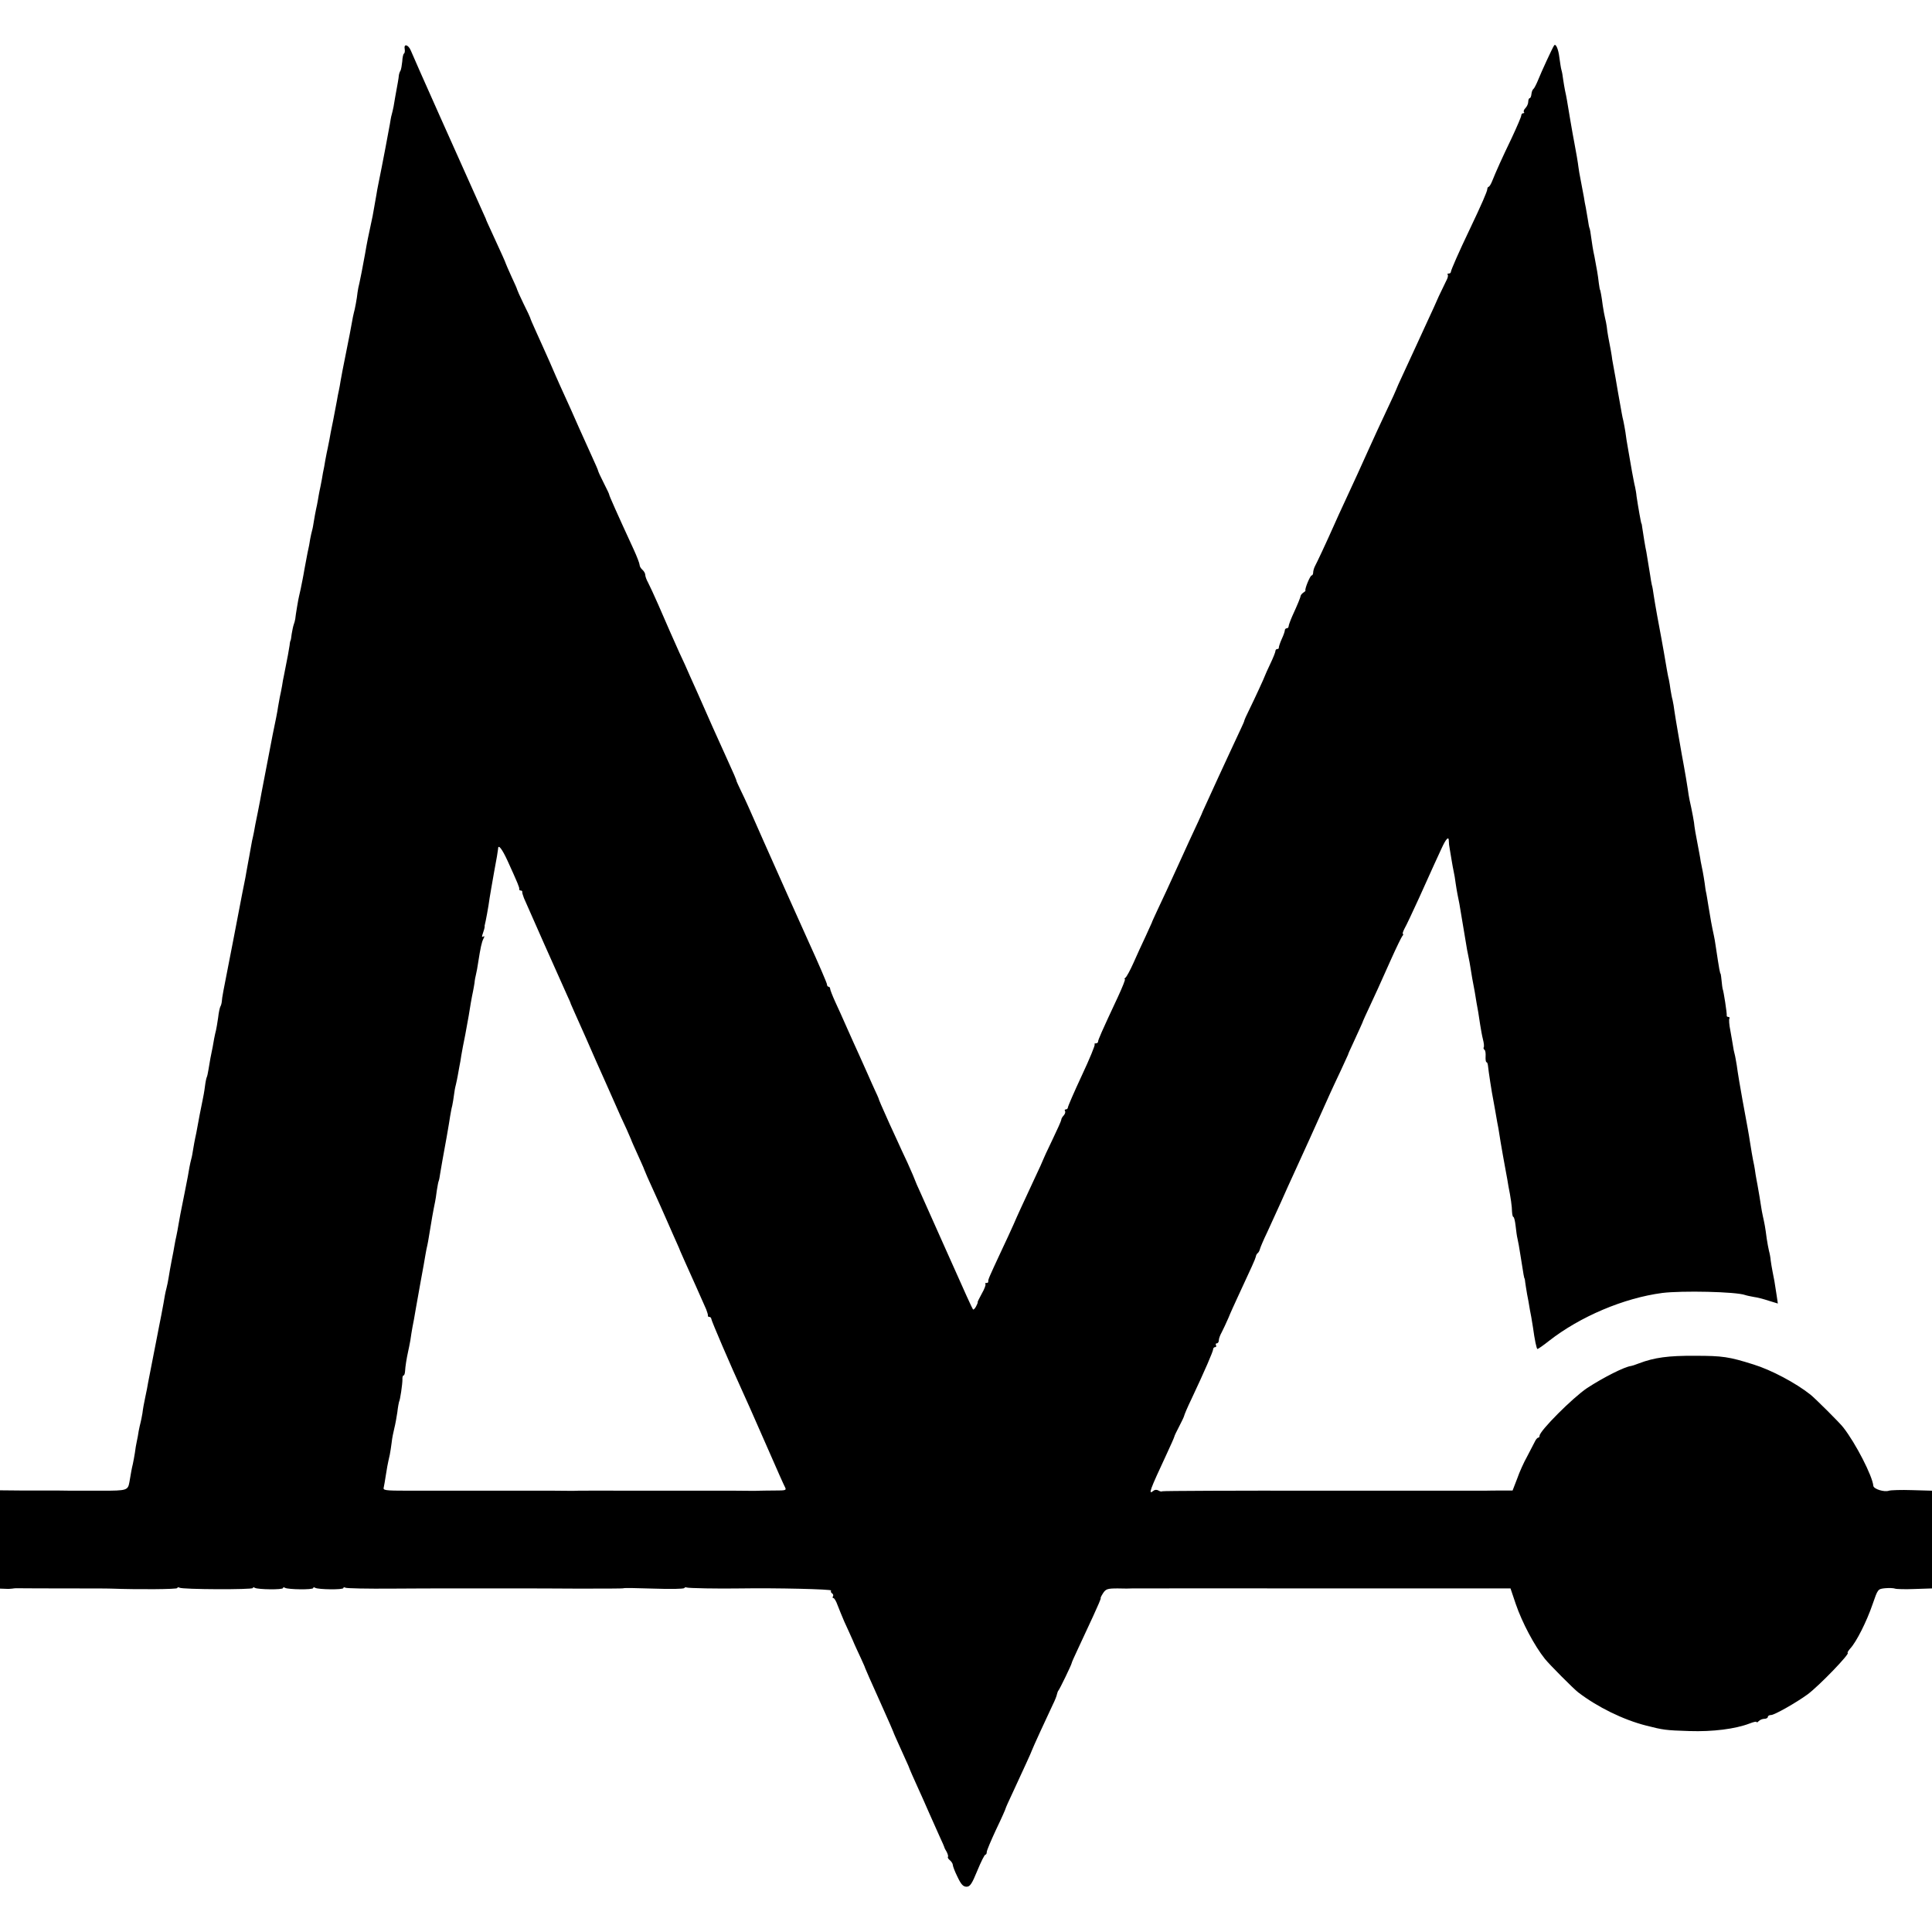
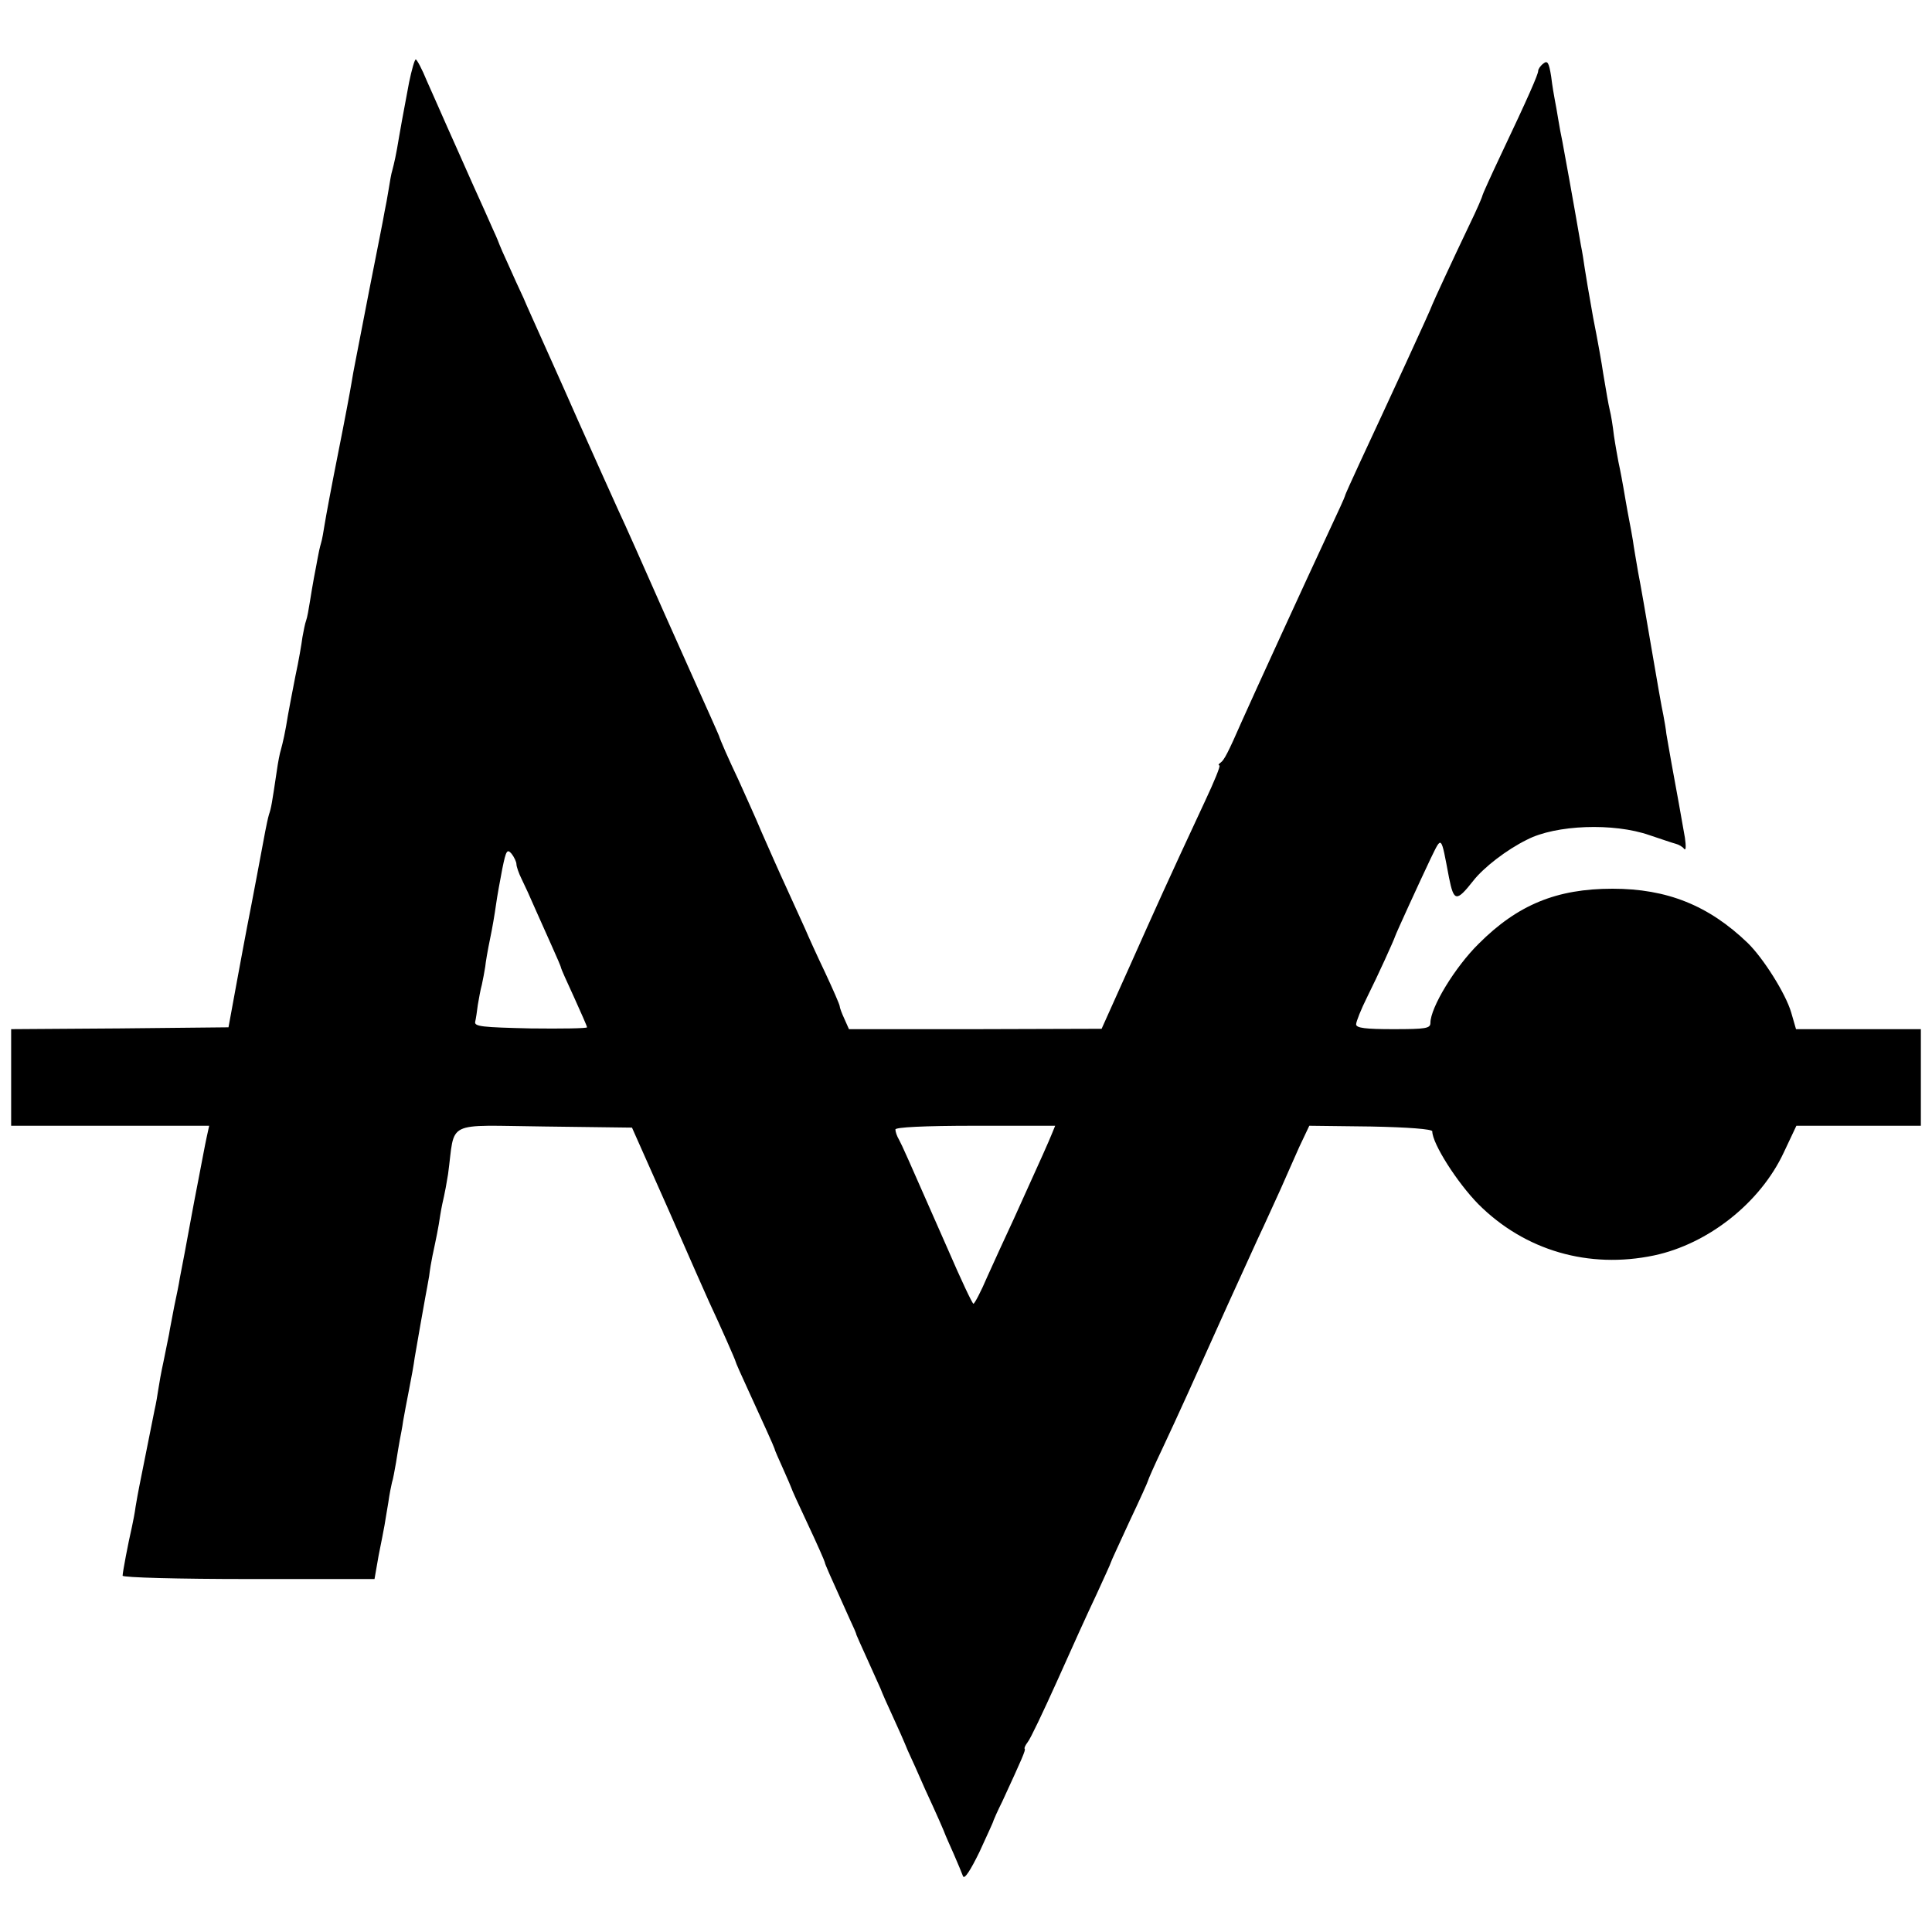
- <svg xmlns="http://www.w3.org/2000/svg" version="1.0" width="1024pt" height="1024pt" viewBox="0 0 1024 1024" preserveAspectRatio="xMidYMid meet">
-   <g transform="translate(0,1024) scale(0.1,-0.1)" fill="#000000" stroke="none">
-     <path d="M2145 9980 c2 -11 0 -22 -4 -24 -4 -3 -8 -21 -9 -42 -2 -20 -6 -42 -9 -48 -4 -6 -8 -17 -9 -26 -1 -14 -7 -47 -19 -112 -3 -16 -7 -39 -9 -53 -3 -14 -7 -33 -10 -43 -3 -9 -7 -33 -10 -52 -5 -29 -39 -210 -61 -317 -3 -15 -8 -40 -10 -55 -10 -55 -16 -93 -20 -113 -24 -111 -30 -141 -40 -200 -13 -73 -25 -132 -30 -155 -4 -14 -8 -36 -10 -50 -3 -31 -14 -90 -20 -110 -2 -8 -7 -31 -10 -50 -3 -19 -17 -91 -31 -160 -14 -69 -27 -136 -29 -150 -2 -14 -6 -36 -9 -50 -3 -14 -8 -37 -10 -52 -3 -15 -12 -63 -20 -105 -9 -43 -18 -89 -20 -103 -3 -14 -7 -34 -9 -45 -3 -11 -8 -40 -13 -65 -4 -25 -8 -47 -9 -50 -1 -3 -5 -25 -9 -50 -5 -25 -10 -54 -13 -65 -2 -11 -6 -31 -8 -45 -2 -14 -7 -36 -10 -50 -3 -14 -8 -41 -11 -60 -3 -19 -7 -43 -10 -52 -3 -10 -7 -30 -10 -45 -2 -16 -8 -48 -14 -73 -5 -25 -12 -63 -16 -85 -4 -22 -8 -47 -10 -55 -4 -23 -17 -84 -19 -90 -3 -9 -19 -105 -20 -120 -1 -8 -5 -22 -8 -30 -3 -8 -8 -31 -11 -50 -2 -19 -5 -35 -6 -35 -1 0 -4 -11 -5 -25 -4 -28 -10 -59 -30 -160 -3 -14 -8 -38 -10 -55 -3 -16 -8 -43 -12 -60 -3 -16 -7 -39 -9 -50 -4 -30 -13 -72 -29 -150 -14 -71 -50 -258 -59 -307 -2 -15 -12 -63 -20 -105 -9 -43 -18 -89 -20 -103 -3 -14 -7 -35 -10 -46 -2 -12 -7 -37 -10 -55 -3 -19 -8 -44 -10 -55 -2 -12 -7 -37 -10 -55 -3 -19 -8 -45 -11 -59 -3 -14 -8 -38 -11 -55 -3 -16 -25 -131 -49 -255 -58 -295 -57 -292 -59 -315 -1 -11 -4 -24 -8 -30 -3 -5 -9 -32 -12 -60 -4 -27 -9 -57 -11 -65 -2 -8 -7 -28 -10 -45 -5 -29 -8 -48 -20 -105 -2 -14 -7 -40 -10 -59 -3 -19 -7 -37 -9 -40 -2 -3 -7 -26 -10 -51 -3 -25 -9 -56 -12 -70 -9 -42 -23 -116 -29 -150 -2 -14 -7 -36 -10 -50 -3 -14 -8 -41 -11 -60 -3 -19 -7 -43 -10 -52 -3 -10 -7 -30 -10 -45 -2 -16 -13 -73 -24 -128 -26 -128 -27 -136 -34 -176 -3 -19 -8 -45 -11 -59 -3 -14 -8 -36 -10 -50 -2 -14 -9 -50 -15 -80 -6 -30 -13 -71 -16 -90 -3 -19 -8 -44 -11 -55 -3 -11 -7 -29 -9 -40 -3 -20 -10 -57 -19 -105 -12 -59 -15 -77 -20 -102 -3 -15 -14 -73 -25 -128 -11 -55 -22 -113 -25 -128 -2 -15 -9 -49 -15 -77 -6 -27 -13 -66 -15 -85 -3 -19 -8 -42 -10 -50 -2 -8 -7 -28 -10 -45 -2 -16 -7 -41 -10 -55 -3 -14 -8 -41 -10 -60 -3 -19 -8 -46 -11 -60 -6 -24 -9 -42 -18 -95 -8 -44 -13 -46 -144 -46 -70 0 -134 0 -142 0 -8 0 -53 0 -100 1 -47 0 -133 0 -192 0 l-108 1 0 -261 0 -260 28 -1 c15 -1 32 0 37 1 6 1 15 2 20 2 6 0 114 -1 240 -1 127 0 246 0 265 -1 138 -5 350 -4 350 3 0 5 5 5 11 2 15 -10 389 -11 389 -2 0 5 5 5 11 1 16 -9 149 -11 149 -1 0 5 5 5 11 1 16 -9 149 -11 149 -1 0 5 5 5 11 1 16 -9 149 -11 149 -1 0 5 5 5 10 2 6 -4 118 -6 248 -5 130 1 242 1 247 1 14 0 456 0 475 0 8 0 125 0 259 -1 134 0 245 0 246 2 2 2 74 1 160 -2 86 -3 159 -2 162 3 2 4 8 5 12 3 6 -4 171 -7 286 -5 187 3 484 -4 480 -11 -3 -5 -1 -11 5 -15 6 -4 8 -11 5 -16 -4 -5 -2 -9 2 -9 5 0 15 -17 22 -37 8 -21 24 -60 36 -88 13 -27 32 -71 44 -97 11 -27 31 -69 43 -95 12 -27 23 -50 23 -53 2 -6 25 -59 93 -210 31 -69 55 -124 57 -130 1 -5 16 -38 62 -140 9 -19 17 -37 18 -40 5 -15 28 -67 49 -113 13 -29 41 -90 61 -137 21 -47 47 -105 58 -130 12 -25 21 -47 22 -50 0 -3 6 -15 13 -26 6 -12 9 -24 6 -26 -2 -3 2 -11 11 -18 8 -7 15 -18 15 -24 0 -7 11 -36 25 -64 19 -40 30 -52 48 -52 18 0 28 14 57 85 19 46 38 85 43 85 4 0 7 6 7 14 0 8 23 62 50 120 28 58 50 108 50 111 0 2 17 41 39 87 55 119 98 212 100 220 2 8 80 178 111 243 11 22 21 47 22 55 2 8 5 17 8 20 6 6 70 138 70 145 0 3 15 37 34 77 19 40 54 117 79 170 25 54 44 98 41 98 -2 0 3 11 12 25 15 23 23 26 78 26 34 -1 68 -1 76 0 11 0 683 1 800 0 20 0 460 0 480 0 60 0 469 0 485 0 11 0 70 0 130 0 l111 0 28 -83 c34 -99 99 -221 154 -290 22 -28 152 -159 177 -178 102 -78 238 -145 360 -176 91 -23 101 -25 230 -29 123 -4 242 11 318 40 20 8 37 12 37 8 0 -4 5 -2 12 5 7 7 20 12 30 12 10 0 18 5 18 10 0 6 8 10 17 10 18 0 134 66 193 109 60 44 231 221 213 221 -3 0 3 10 14 23 32 34 87 143 118 234 28 81 28 81 66 85 21 2 45 1 53 -2 8 -3 56 -4 105 -2 l91 3 0 259 0 259 -106 3 c-58 2 -113 0 -122 -3 -25 -9 -82 9 -83 26 -5 53 -94 226 -159 309 -17 23 -150 155 -174 174 -78 62 -208 131 -302 160 -130 41 -164 46 -309 46 -142 1 -216 -9 -298 -40 -20 -8 -39 -14 -42 -14 -35 -4 -147 -61 -233 -117 -76 -51 -252 -227 -252 -253 0 -5 -3 -10 -7 -10 -5 0 -13 -10 -19 -23 -6 -12 -24 -47 -40 -77 -17 -30 -41 -83 -53 -118 l-24 -62 -66 0 c-36 0 -73 -1 -81 -1 -8 0 -394 0 -858 0 -464 1 -847 -1 -851 -3 -4 -3 -13 -1 -21 4 -9 5 -19 5 -27 -2 -29 -23 -19 3 69 192 22 47 41 90 42 95 1 6 13 30 26 55 13 25 25 50 26 55 1 6 18 47 39 90 72 153 115 253 115 264 0 6 5 11 11 11 5 0 7 5 4 10 -3 6 -1 10 4 10 6 0 11 7 11 16 0 9 7 28 15 42 8 15 24 50 36 77 11 28 34 77 49 110 75 161 93 201 96 214 1 8 6 17 11 20 4 3 9 13 11 21 2 8 19 49 39 90 19 41 52 113 73 160 21 47 52 117 70 155 28 60 132 290 190 420 10 22 35 76 56 120 20 44 38 82 39 85 0 3 11 28 24 55 35 77 55 119 56 125 1 3 15 34 32 70 34 72 49 106 118 260 26 58 52 111 57 118 6 6 7 12 4 12 -4 0 0 12 8 28 9 15 43 88 77 162 33 74 69 153 79 175 10 22 28 61 40 87 24 53 39 68 39 41 0 -10 2 -29 5 -43 2 -14 7 -41 10 -60 3 -19 8 -46 11 -60 3 -14 8 -41 10 -60 3 -19 7 -46 10 -60 3 -14 7 -36 10 -50 6 -38 35 -211 41 -245 3 -16 7 -37 9 -45 2 -8 6 -31 9 -50 3 -19 7 -44 9 -55 9 -45 19 -102 23 -130 3 -16 7 -39 9 -50 2 -11 6 -40 10 -65 4 -25 10 -60 15 -79 5 -19 7 -38 4 -42 -2 -4 -1 -10 4 -13 5 -3 7 -19 6 -35 -1 -17 1 -31 5 -31 4 0 7 -10 8 -22 2 -22 19 -136 29 -185 2 -13 6 -35 9 -50 3 -16 8 -44 11 -63 4 -19 8 -42 9 -50 2 -16 15 -91 21 -125 2 -11 8 -46 14 -77 6 -32 13 -70 15 -85 12 -59 19 -109 19 -135 1 -16 4 -28 7 -28 4 0 9 -21 12 -47 3 -27 7 -57 10 -68 3 -11 10 -51 16 -90 17 -108 19 -120 22 -122 1 -2 2 -11 3 -20 1 -10 6 -38 10 -63 5 -25 10 -52 11 -60 1 -8 6 -35 11 -60 4 -25 8 -49 9 -55 9 -66 19 -115 24 -115 3 0 31 19 61 43 165 129 396 227 600 254 104 13 391 7 440 -11 8 -3 29 -7 45 -10 17 -2 52 -11 79 -20 l49 -15 -7 47 c-10 68 -13 83 -21 122 -4 19 -8 46 -10 60 -1 14 -5 36 -9 50 -3 14 -9 43 -12 65 -8 63 -12 81 -20 117 -4 18 -8 40 -9 48 -4 26 -15 95 -20 120 -3 14 -7 39 -10 55 -2 17 -6 39 -8 50 -6 25 -19 103 -23 130 -2 17 -17 100 -39 218 -10 55 -25 143 -30 182 -4 22 -8 48 -11 58 -3 10 -7 30 -9 45 -2 15 -9 51 -14 81 -6 29 -8 57 -5 62 3 5 0 9 -5 9 -6 0 -10 3 -9 8 2 8 -16 129 -22 142 -1 3 -3 21 -5 40 -2 19 -4 36 -5 38 -4 4 -7 18 -27 151 -2 18 -7 42 -9 52 -11 50 -19 94 -30 163 -3 21 -8 48 -10 60 -3 11 -7 37 -9 56 -3 19 -7 46 -10 60 -3 14 -8 39 -11 55 -2 17 -11 62 -18 100 -8 39 -14 77 -15 85 0 14 -14 88 -26 140 -3 14 -7 39 -9 55 -5 33 -14 87 -21 125 -3 14 -7 41 -11 60 -3 19 -12 71 -20 115 -8 44 -16 96 -19 115 -2 19 -7 46 -10 60 -4 13 -8 38 -11 55 -2 16 -6 41 -9 55 -4 14 -8 39 -11 55 -7 45 -24 137 -28 160 -12 61 -36 195 -41 230 -3 22 -7 47 -10 55 -2 8 -6 32 -9 53 -8 49 -18 109 -20 122 -4 15 -19 107 -22 130 -1 11 -3 20 -4 20 -2 0 -17 85 -26 145 -1 14 -5 36 -8 50 -4 14 -10 50 -16 80 -5 30 -14 82 -20 115 -6 33 -13 76 -15 95 -3 19 -8 46 -11 60 -7 28 -6 27 -29 155 -8 50 -18 104 -21 120 -3 17 -7 39 -9 50 -2 20 -10 64 -21 120 -3 17 -7 41 -8 55 -2 14 -6 34 -9 45 -3 11 -8 40 -12 65 -6 48 -13 85 -15 85 -1 0 -3 16 -6 35 -5 44 -10 71 -23 140 -7 30 -14 75 -17 99 -3 25 -7 47 -9 51 -2 3 -6 24 -9 46 -4 22 -9 51 -11 64 -3 14 -8 39 -10 55 -3 17 -10 55 -16 85 -6 30 -12 64 -13 75 -2 19 -13 84 -22 130 -7 34 -35 199 -39 225 -2 14 -7 36 -10 50 -3 14 -7 40 -10 59 -2 18 -6 41 -9 50 -3 9 -7 39 -11 66 -5 44 -19 77 -28 64 -9 -13 -68 -141 -83 -179 -10 -25 -22 -48 -26 -51 -5 -3 -10 -16 -11 -27 -1 -12 -5 -22 -9 -22 -4 0 -8 -9 -8 -19 0 -11 -7 -26 -15 -34 -8 -8 -11 -17 -8 -21 4 -3 2 -6 -4 -6 -5 0 -10 -6 -10 -12 0 -7 -23 -60 -50 -118 -54 -112 -82 -175 -103 -227 -7 -18 -16 -33 -20 -33 -3 0 -7 -6 -7 -12 0 -12 -31 -83 -93 -213 -57 -119 -100 -217 -100 -226 0 -5 -5 -9 -12 -9 -6 0 -8 -3 -5 -6 4 -4 0 -19 -8 -33 -7 -14 -25 -51 -39 -81 -13 -31 -40 -89 -59 -130 -19 -41 -47 -102 -62 -135 -15 -33 -45 -98 -66 -143 -22 -46 -39 -86 -39 -87 0 -2 -22 -50 -49 -107 -27 -57 -70 -150 -96 -208 -49 -109 -70 -155 -128 -280 -19 -41 -45 -97 -57 -125 -39 -88 -91 -199 -101 -217 -5 -10 -9 -25 -9 -33 0 -8 -4 -15 -8 -15 -8 0 -37 -71 -33 -79 2 -2 -3 -7 -11 -12 -7 -5 -13 -12 -14 -16 -1 -9 -16 -46 -44 -107 -11 -25 -20 -50 -20 -55 0 -6 -4 -11 -10 -11 -5 0 -10 -5 -10 -10 0 -6 -7 -27 -17 -48 -9 -20 -15 -40 -15 -44 1 -5 -3 -8 -8 -8 -6 0 -10 -5 -10 -11 0 -5 -12 -36 -27 -67 -15 -31 -27 -59 -28 -62 -2 -8 -54 -121 -83 -180 -15 -30 -27 -57 -27 -60 0 -3 -8 -21 -17 -40 -20 -42 -91 -196 -123 -265 -58 -126 -78 -170 -80 -175 -2 -8 -39 -87 -73 -160 -16 -36 -42 -92 -57 -125 -50 -110 -82 -179 -111 -240 -15 -33 -29 -62 -29 -65 -1 -3 -16 -36 -34 -75 -18 -38 -47 -101 -64 -140 -17 -38 -36 -73 -42 -77 -5 -4 -7 -8 -3 -8 4 0 -13 -42 -36 -92 -89 -190 -106 -230 -106 -239 0 -5 -5 -9 -12 -9 -6 0 -9 -2 -6 -6 3 -3 -27 -77 -68 -164 -41 -88 -74 -164 -74 -170 0 -5 -5 -10 -11 -10 -5 0 -8 -4 -4 -9 3 -5 0 -15 -7 -23 -7 -7 -13 -17 -13 -23 0 -5 -22 -54 -48 -108 -26 -54 -47 -99 -47 -101 0 -2 -23 -53 -51 -112 -64 -138 -83 -178 -107 -234 -11 -25 -41 -90 -67 -145 -60 -129 -69 -148 -67 -157 1 -5 -3 -8 -10 -8 -6 0 -9 -3 -5 -6 3 -3 -5 -26 -19 -50 -13 -24 -24 -45 -22 -46 1 -2 -3 -12 -9 -23 -6 -11 -13 -18 -16 -15 -5 7 -35 72 -147 324 -54 121 -112 251 -129 289 -17 37 -31 69 -31 71 0 2 -18 44 -40 93 -23 48 -45 97 -50 108 -5 11 -26 56 -46 100 -40 89 -57 128 -58 135 -1 3 -9 21 -18 40 -9 19 -26 58 -38 85 -12 28 -34 75 -47 105 -14 30 -42 93 -63 140 -21 47 -49 111 -64 142 -14 31 -26 62 -26 67 0 6 -4 11 -8 11 -5 0 -9 6 -9 13 0 6 -44 109 -98 227 -53 118 -103 229 -110 245 -39 87 -73 163 -127 285 -77 175 -95 216 -121 269 -12 25 -22 47 -23 50 0 6 -15 41 -54 126 -47 103 -94 208 -154 345 -26 58 -56 124 -66 148 -19 40 -32 68 -80 177 -12 28 -40 91 -61 140 -22 50 -46 102 -54 117 -8 14 -15 33 -15 41 0 8 -7 20 -15 27 -8 7 -15 18 -15 26 0 7 -14 44 -31 81 -89 193 -131 288 -130 291 1 1 -12 29 -29 62 -17 33 -30 62 -30 65 0 3 -14 35 -31 72 -17 38 -48 106 -69 153 -34 78 -50 113 -101 225 -10 22 -36 81 -57 130 -22 50 -54 120 -71 158 -17 37 -31 70 -31 73 0 2 -16 36 -35 74 -19 39 -34 73 -34 75 0 3 -14 35 -31 71 -16 36 -30 67 -30 69 0 3 -22 52 -81 180 -13 28 -24 52 -24 55 -1 3 -9 21 -18 40 -103 229 -372 831 -380 853 -13 31 -38 37 -32 7z m545 -4302 c55 -121 64 -143 62 -150 -1 -5 3 -8 8 -8 5 0 9 -3 8 -7 -1 -5 4 -19 9 -33 17 -40 194 -439 231 -520 9 -19 17 -37 17 -40 1 -3 11 -25 22 -50 11 -25 37 -83 58 -130 46 -105 66 -151 95 -215 12 -27 30 -68 40 -90 43 -98 61 -138 82 -182 12 -27 22 -50 23 -53 1 -5 16 -38 53 -120 9 -19 16 -37 17 -40 3 -9 23 -55 53 -120 16 -36 47 -103 67 -150 21 -47 44 -101 53 -120 9 -19 16 -37 17 -40 1 -3 11 -25 22 -50 27 -59 102 -228 116 -260 5 -14 10 -28 9 -32 -1 -5 2 -8 8 -8 5 0 10 -5 10 -10 0 -9 102 -247 169 -393 12 -26 55 -122 95 -214 106 -242 117 -266 127 -286 8 -16 3 -17 -53 -17 -35 0 -70 -1 -78 -1 -8 -1 -69 -1 -135 0 -66 0 -128 0 -137 0 -22 0 -462 0 -485 0 -32 1 -198 0 -208 0 -5 -1 -64 -1 -130 0 -66 0 -128 0 -137 0 -22 0 -461 0 -485 0 -10 0 -78 0 -151 0 -124 0 -133 2 -128 18 2 10 7 36 10 58 6 39 10 63 22 115 3 14 7 43 10 65 2 21 9 55 14 75 5 19 12 58 16 85 3 28 8 52 9 55 6 9 18 94 18 118 -1 12 2 22 6 22 4 0 7 10 8 23 1 23 8 67 16 103 3 12 8 39 12 60 3 22 8 53 11 69 6 31 9 45 19 105 3 19 15 82 25 140 11 58 22 121 25 140 3 19 8 42 10 50 2 8 6 31 9 50 10 64 24 143 32 180 2 8 6 35 9 59 4 25 8 47 10 51 2 3 6 24 9 46 4 22 9 51 11 64 9 46 37 205 41 235 3 17 7 41 11 55 3 14 7 39 9 55 2 17 6 41 10 55 3 14 8 35 10 48 2 12 6 34 9 50 3 15 8 41 10 58 3 18 12 67 21 110 8 44 16 88 18 99 5 34 18 109 23 130 2 11 6 31 8 45 1 14 5 35 8 46 3 12 8 39 11 60 13 83 19 110 28 128 7 13 7 16 -1 12 -8 -5 -8 0 -1 19 5 14 9 29 9 33 -1 4 0 9 1 12 3 10 19 93 25 140 2 14 13 76 24 139 12 62 21 117 21 122 0 27 21 0 50 -63z" />
+ <svg xmlns="http://www.w3.org/2000/svg" version="1.0" width="520pt" height="520pt" viewBox="0 0 520 520" preserveAspectRatio="xMidYMid meet">
+   <g transform="translate(0,520) scale(0.1,-0.1)" fill="#000000" stroke="none">
+     <path d="M1101 4978 c-20 -107 -21 -112 -27 -147 -8 -49 -13 -70 -18 -89 -3 -9 -7 -33 -10 -52 -3 -19 -8 -46 -11 -60 -2 -14 -21 -108 -41 -210 -20 -102 -37 -192 -39 -201 -2 -9 -6 -32 -9 -50 -3 -19 -19 -104 -36 -189 -17 -85 -33 -171 -36 -190 -3 -19 -7 -43 -10 -52 -3 -10 -7 -28 -9 -40 -2 -13 -7 -36 -10 -53 -3 -16 -8 -46 -11 -65 -3 -19 -7 -42 -10 -50 -3 -8 -7 -28 -10 -45 -2 -16 -10 -64 -19 -105 -8 -41 -17 -88 -20 -105 -7 -45 -14 -75 -19 -93 -3 -9 -8 -35 -11 -57 -13 -87 -15 -100 -21 -117 -3 -10 -7 -30 -10 -45 -5 -27 -37 -198 -49 -258 -3 -16 -16 -84 -28 -150 l-22 -120 -293 -3 -292 -2 0 -130 0 -130 266 0 267 0 -7 -32 c-4 -18 -13 -67 -21 -108 -8 -41 -17 -88 -20 -105 -11 -60 -26 -141 -31 -165 -2 -14 -9 -48 -15 -76 -5 -28 -12 -61 -14 -75 -3 -13 -9 -46 -15 -74 -6 -27 -12 -61 -14 -75 -2 -14 -6 -38 -10 -55 -3 -16 -8 -41 -11 -55 -3 -14 -7 -36 -10 -50 -3 -14 -7 -36 -10 -50 -3 -14 -7 -36 -10 -50 -3 -14 -7 -38 -10 -55 -2 -16 -7 -41 -10 -55 -10 -43 -25 -122 -25 -131 0 -5 153 -9 339 -9 l339 0 11 63 c7 34 14 71 16 82 2 11 6 38 10 60 3 22 8 47 10 55 3 8 7 32 11 54 3 21 8 48 10 60 2 11 7 35 9 51 3 17 10 55 16 85 6 30 13 69 15 85 8 47 24 138 29 165 3 14 7 39 10 55 2 17 6 41 9 55 10 47 16 75 21 110 3 19 8 42 10 50 2 8 7 35 11 60 20 147 -13 131 260 128 l235 -3 100 -225 c54 -124 103 -234 108 -245 30 -64 71 -157 71 -160 0 -2 15 -36 34 -77 39 -85 69 -151 71 -158 0 -3 11 -27 23 -54 12 -27 22 -50 22 -51 0 -2 20 -46 45 -99 25 -53 45 -99 45 -101 0 -4 12 -31 68 -155 9 -19 17 -37 17 -40 1 -3 14 -32 29 -65 15 -33 31 -69 36 -80 4 -11 19 -45 33 -75 14 -30 32 -71 40 -91 9 -19 30 -66 47 -105 32 -69 52 -115 55 -124 1 -3 11 -25 22 -50 11 -25 22 -52 25 -60 4 -9 20 16 44 65 20 44 38 82 38 85 1 3 11 26 24 52 54 117 63 138 60 141 -2 2 2 10 8 18 7 8 42 82 79 164 37 83 84 187 106 233 21 46 39 85 39 87 0 2 23 51 50 110 28 59 50 108 50 110 0 2 17 41 39 87 45 96 78 169 174 383 25 55 62 136 82 180 21 44 48 105 62 135 13 30 36 81 50 113 l27 57 165 -2 c102 -2 166 -7 166 -13 0 -33 67 -138 124 -196 125 -125 297 -175 473 -138 146 31 286 142 349 277 l34 72 167 0 168 0 0 130 0 130 -168 0 -168 0 -13 45 c-15 51 -75 146 -117 187 -105 101 -217 146 -364 146 -150 0 -255 -43 -360 -148 -64 -63 -130 -172 -130 -213 0 -15 -12 -17 -100 -17 -74 0 -100 3 -100 13 0 7 13 40 30 74 29 58 72 153 75 163 2 7 66 147 96 210 30 61 27 64 49 -52 13 -65 20 -66 65 -9 28 36 90 84 145 111 77 40 233 46 330 12 30 -10 62 -21 70 -23 8 -2 19 -8 23 -14 5 -5 5 8 2 30 -11 64 -21 118 -36 200 -6 33 -12 69 -14 80 -1 11 -5 34 -8 50 -4 17 -18 98 -32 180 -14 83 -30 175 -36 205 -5 30 -12 69 -14 85 -3 17 -7 41 -10 55 -3 14 -7 39 -10 55 -8 48 -14 79 -19 102 -2 11 -8 43 -12 70 -3 26 -8 57 -11 68 -5 22 -8 41 -18 100 -3 22 -15 90 -27 150 -11 61 -21 121 -23 135 -2 14 -6 41 -10 60 -21 122 -46 259 -50 280 -3 14 -8 40 -11 59 -3 18 -7 42 -9 51 -2 10 -7 39 -10 64 -6 38 -10 44 -21 35 -8 -6 -14 -15 -14 -20 0 -9 -26 -69 -101 -227 -27 -57 -49 -106 -49 -108 0 -3 -15 -38 -34 -77 -46 -96 -99 -211 -101 -217 -2 -9 -125 -275 -194 -423 -22 -48 -41 -89 -41 -92 0 -2 -20 -46 -44 -97 -63 -135 -200 -434 -233 -508 -38 -87 -48 -105 -57 -112 -6 -4 -8 -8 -4 -8 4 0 -14 -44 -39 -97 -104 -223 -132 -286 -203 -445 l-75 -167 -340 -1 -340 0 -12 27 c-7 15 -13 31 -13 35 0 4 -18 45 -39 90 -22 46 -46 99 -54 118 -9 19 -31 69 -50 110 -19 41 -49 109 -67 150 -17 41 -46 104 -62 140 -28 59 -49 107 -53 120 -1 3 -11 25 -22 50 -11 25 -67 149 -123 275 -56 127 -112 253 -125 280 -13 28 -62 138 -110 245 -47 107 -96 215 -107 240 -11 25 -29 64 -39 88 -11 23 -29 63 -41 90 -12 26 -22 49 -23 52 -1 3 -8 21 -17 40 -8 19 -34 76 -56 125 -22 50 -53 119 -69 155 -16 36 -40 91 -54 122 -13 32 -27 58 -30 58 -3 0 -11 -28 -18 -62z m289 -2104 c0 -6 6 -24 14 -40 8 -16 24 -51 36 -79 12 -27 33 -74 46 -103 13 -29 24 -54 24 -57 0 -2 16 -38 35 -79 19 -42 35 -78 35 -81 0 -3 -69 -4 -152 -3 -130 3 -152 5 -149 18 2 8 5 29 7 45 3 17 7 41 11 55 3 14 7 35 9 48 1 12 7 46 13 75 6 28 13 70 16 92 3 22 11 66 17 97 10 49 13 54 25 40 7 -9 13 -22 13 -28z m1441 -726 c-9 -22 -23 -54 -102 -228 -22 -47 -54 -117 -72 -157 -17 -40 -34 -72 -37 -72 -3 0 -34 66 -69 147 -113 257 -122 277 -131 294 -6 10 -10 22 -10 28 0 6 76 10 215 10 l215 0 -9 -22z" />
  </g>
</svg>
